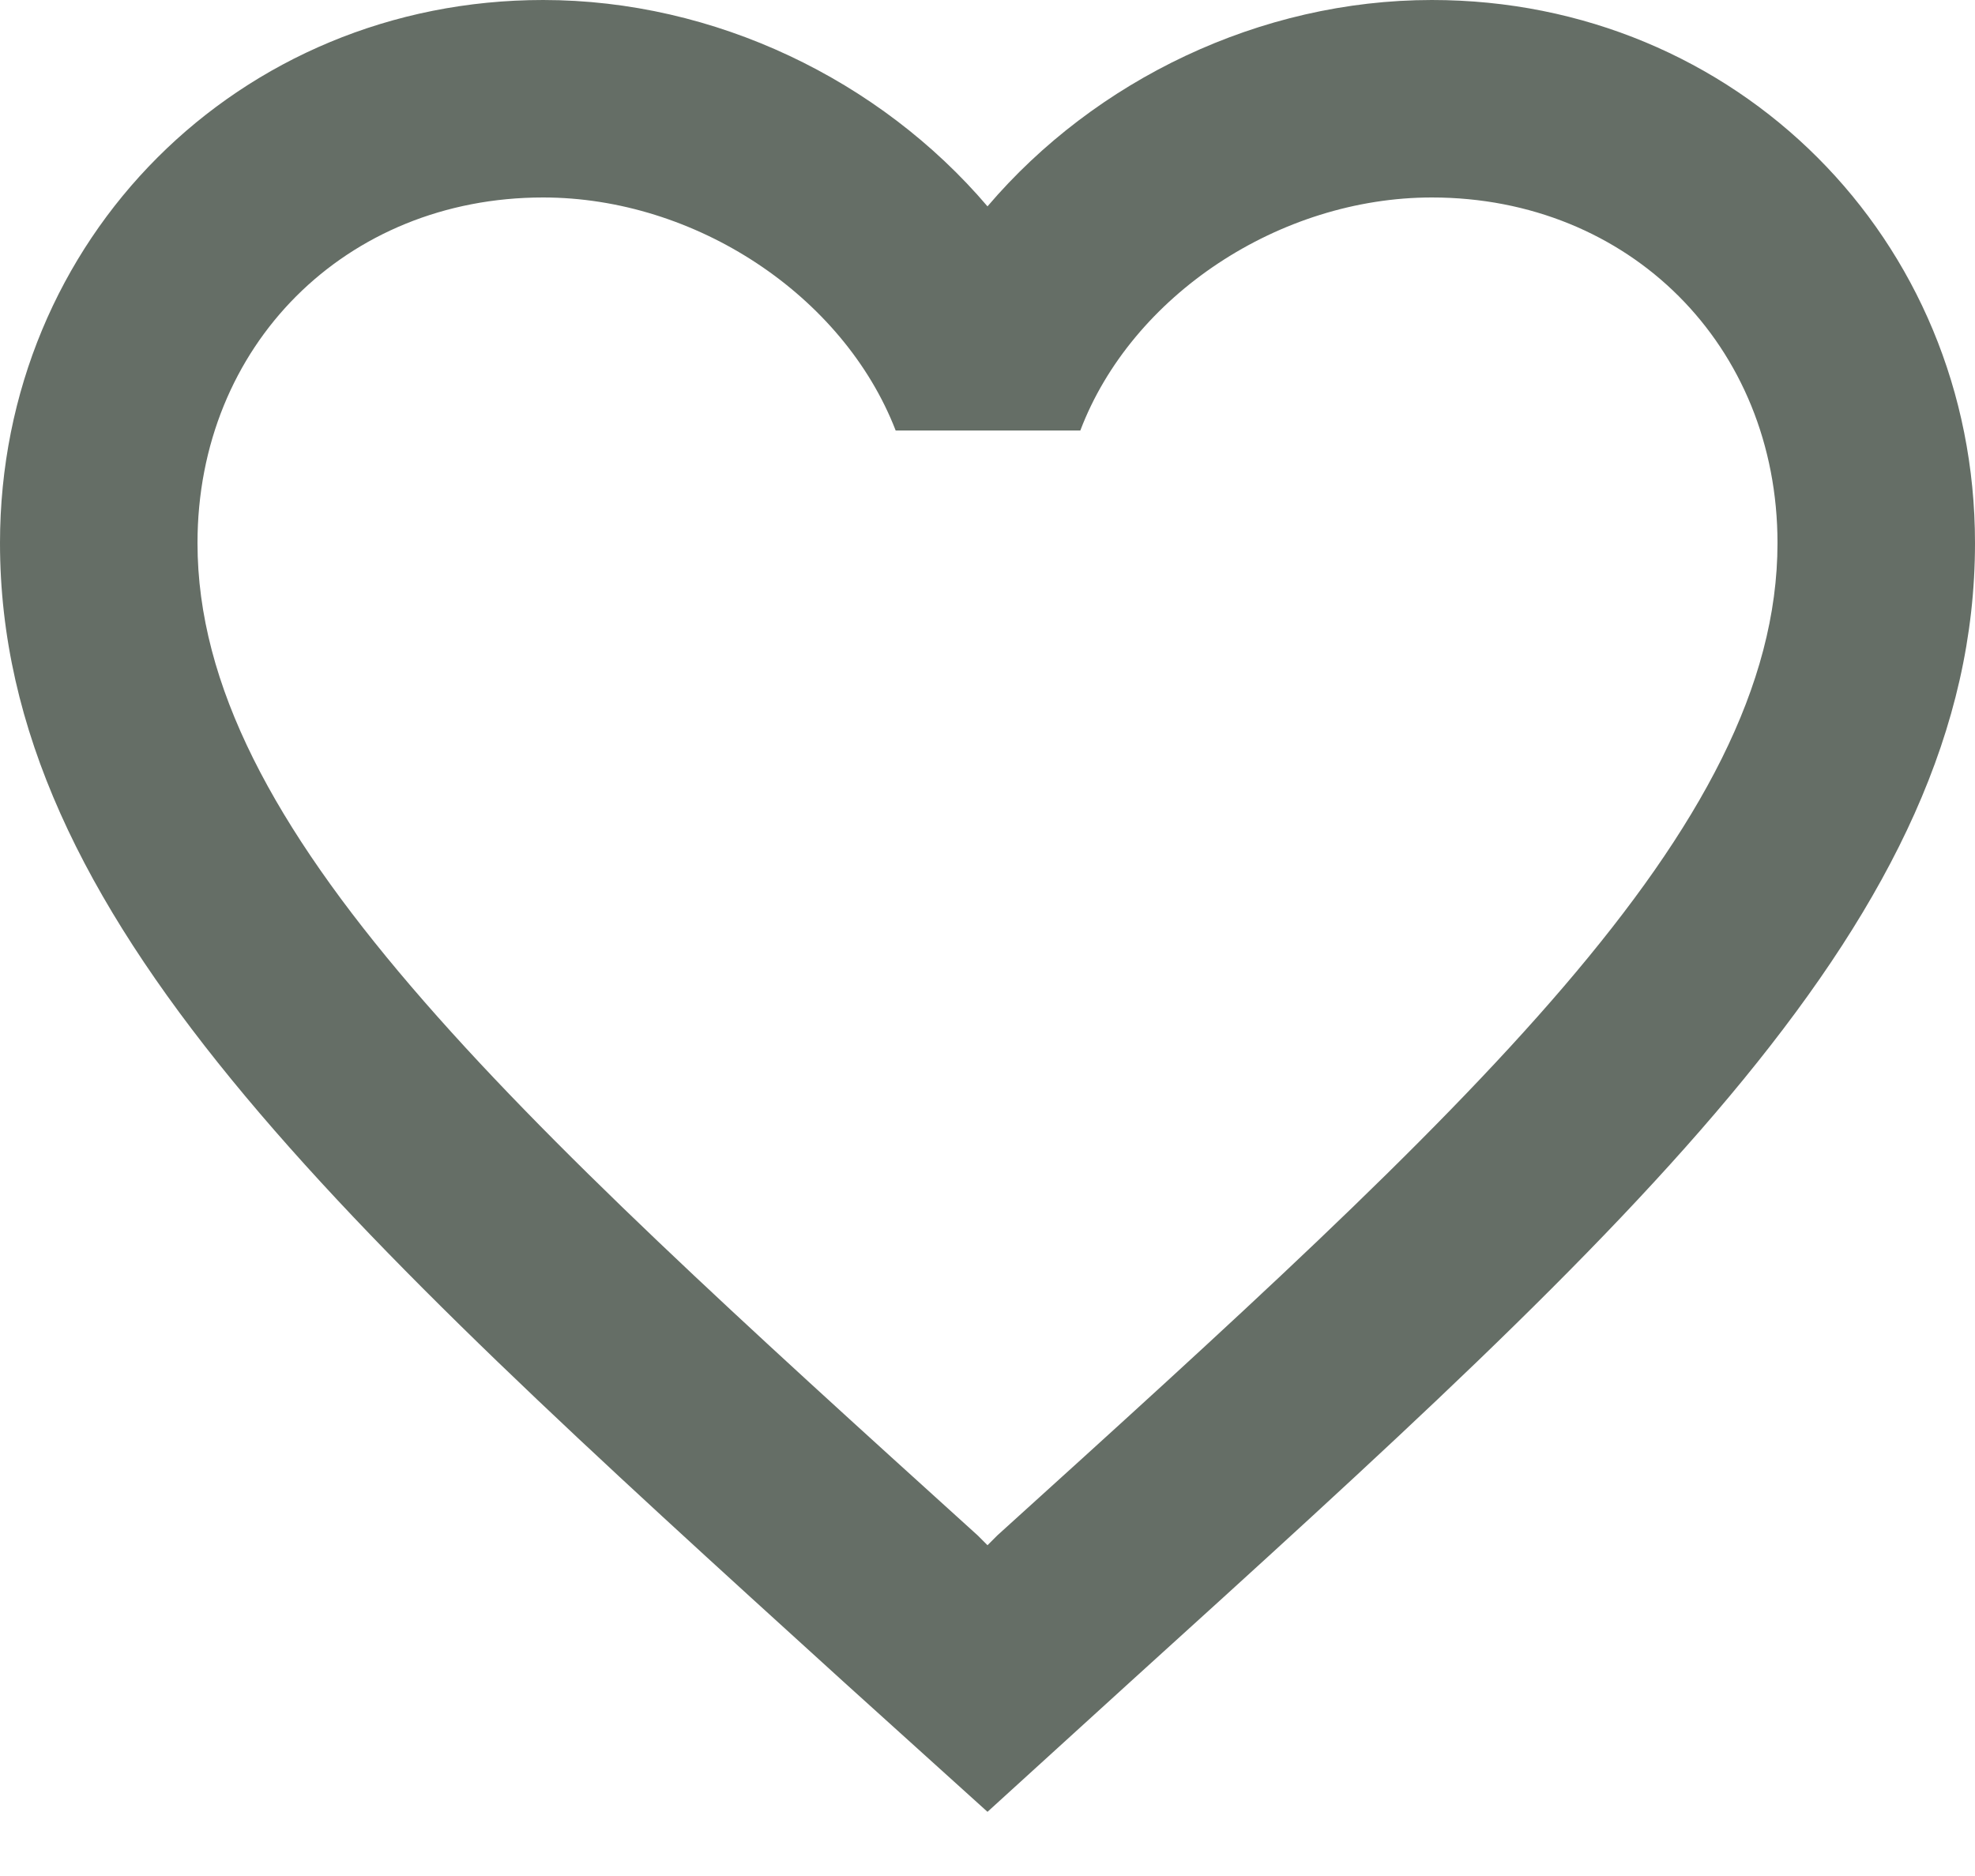
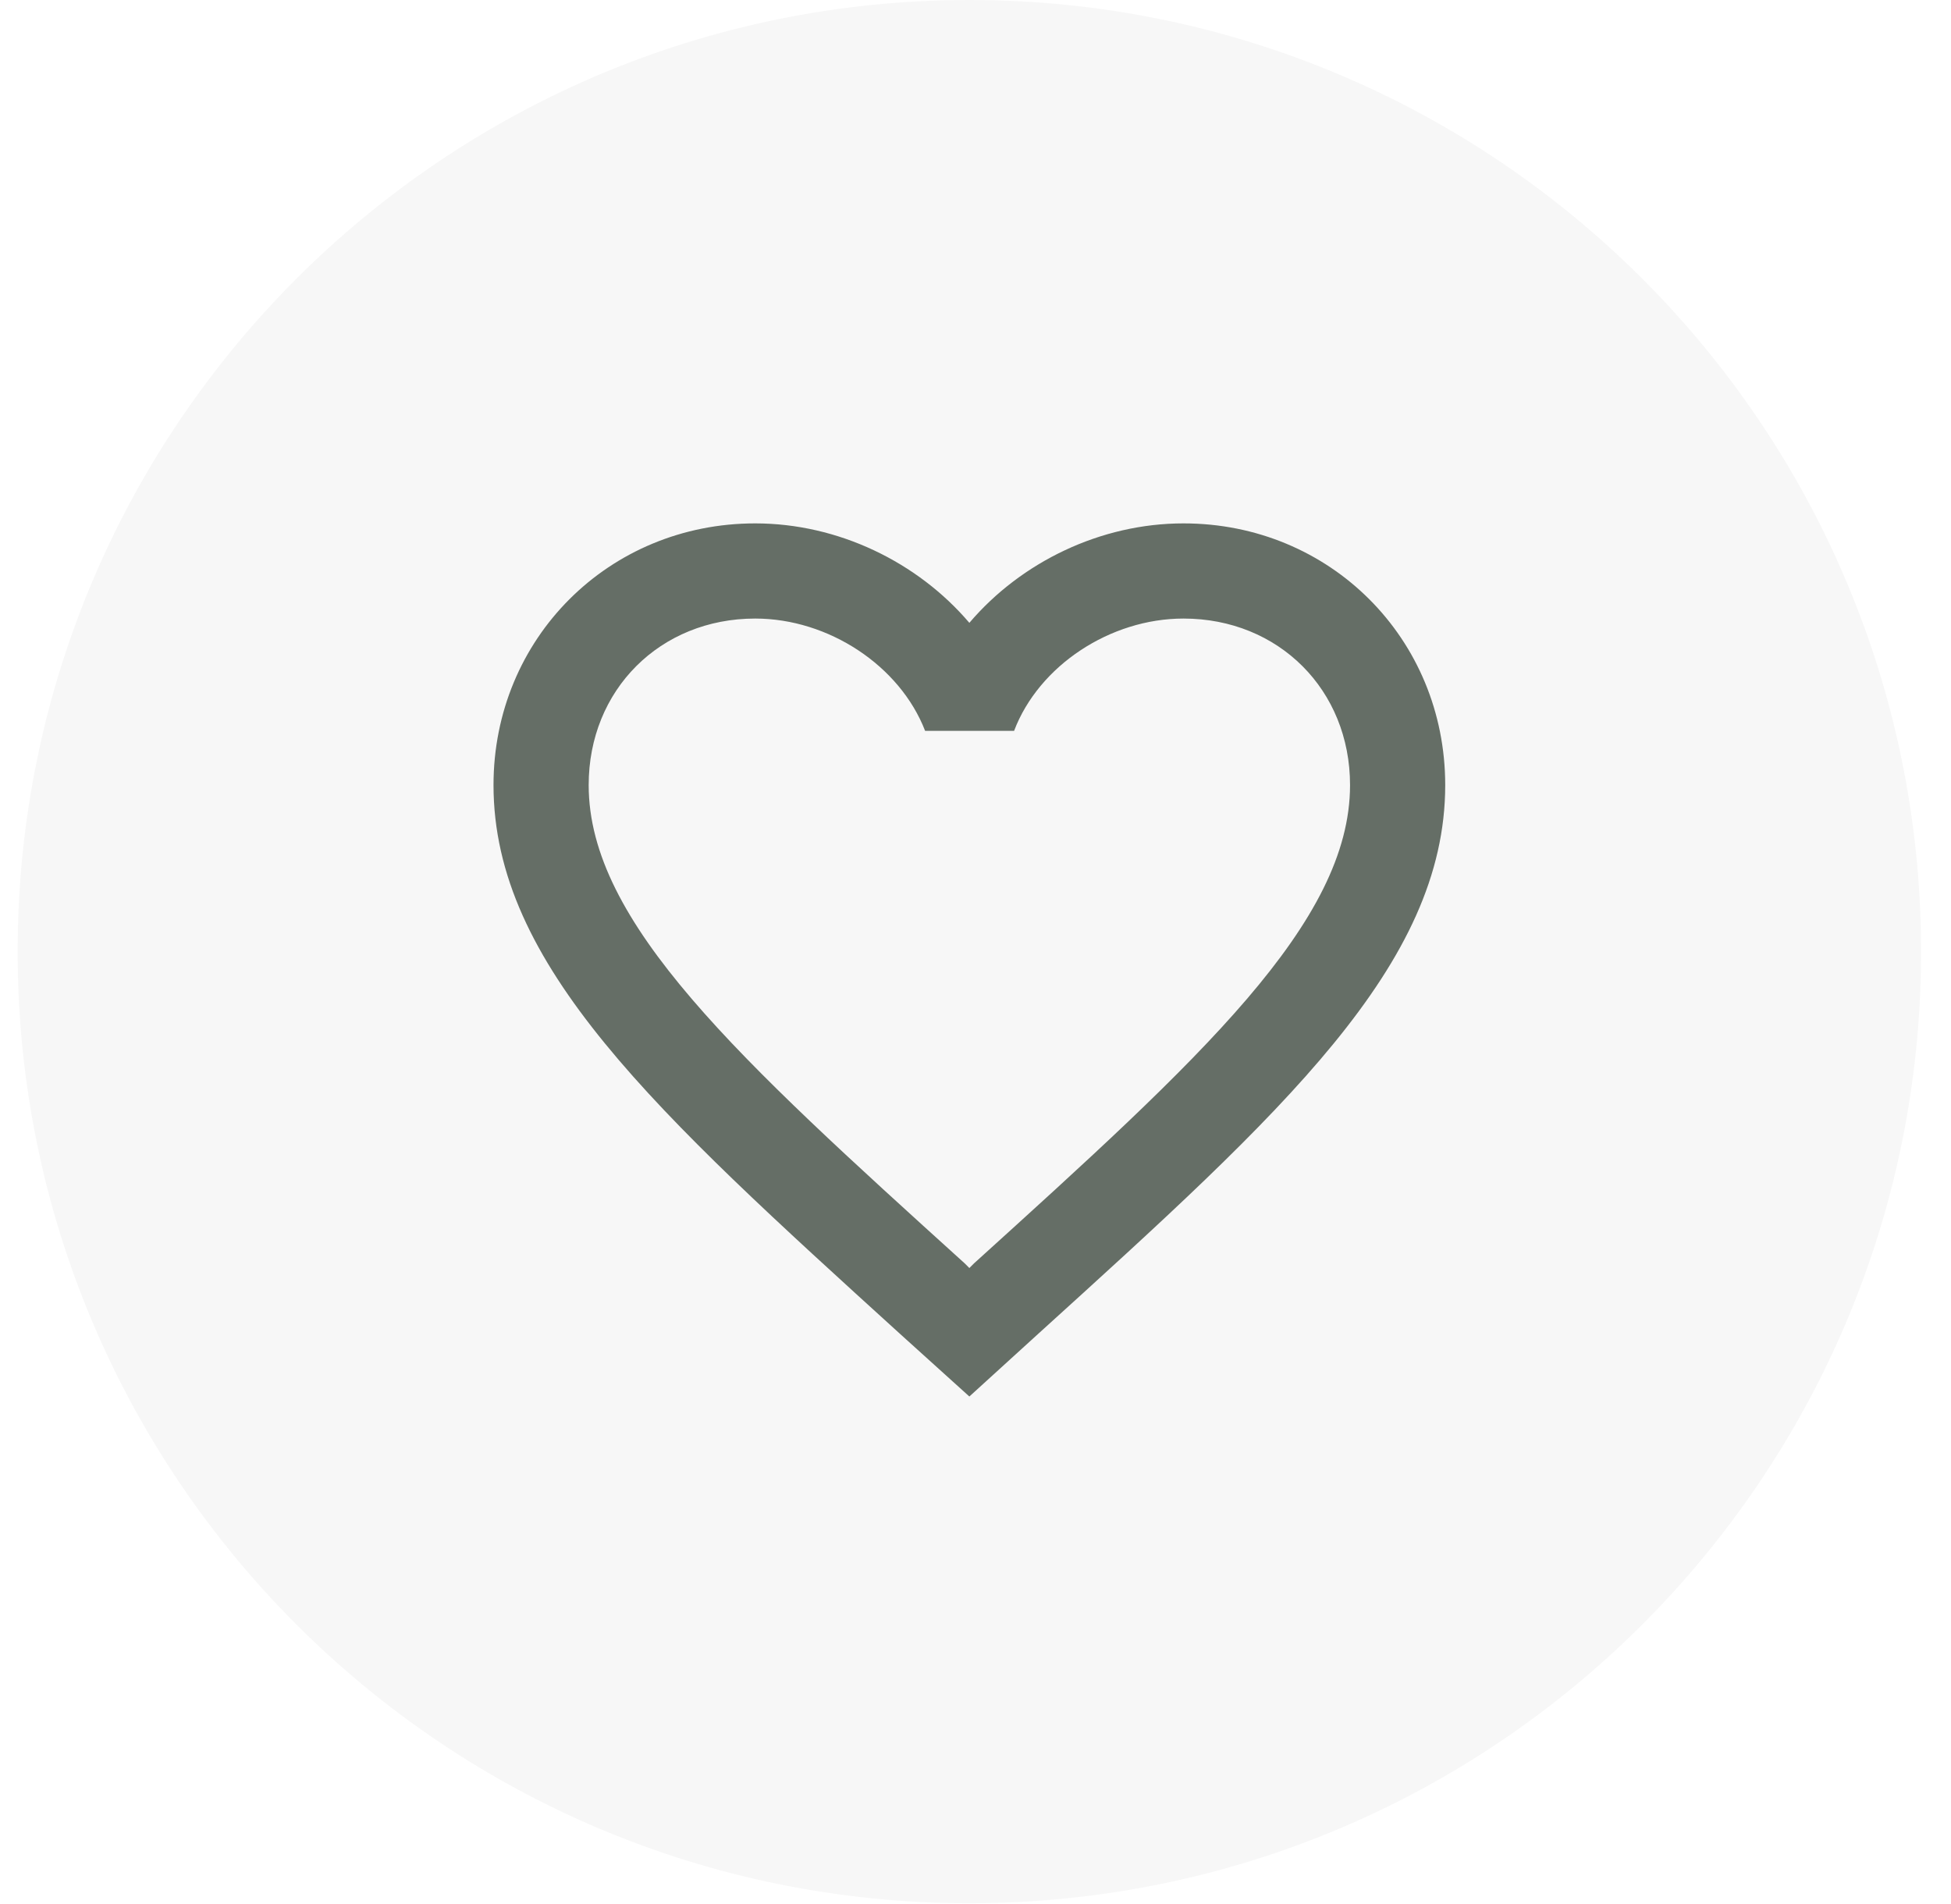
- <svg xmlns="http://www.w3.org/2000/svg" width="20" height="19" viewBox="0 0 20 19" fill="none">
-   <path d="M14.5 0C12.76 0 11.09 0.81 10 2.09C8.91 0.81 7.24 0 5.5 0C2.42 0 0 2.42 0 5.5C0 9.28 3.4 12.36 8.55 17.04L10 18.35L11.45 17.03C16.6 12.36 20 9.28 20 5.5C20 2.42 17.58 0 14.5 0ZM10.1 15.55L10 15.65L9.9 15.55C5.14 11.24 2 8.39 2 5.5C2 3.5 3.5 2 5.5 2C7.04 2 8.54 2.99 9.07 4.36H10.94C11.46 2.99 12.96 2 14.5 2C16.5 2 18 3.5 18 5.5C18 8.39 14.86 11.24 10.1 15.55Z" fill="#656E66" />
+ <svg xmlns="http://www.w3.org/2000/svg" width="41" height="40" viewBox="0 0 41 40" fill="none">
+   <circle cx="20.371" cy="20" r="20" fill="#F7F7F7" />
+   <path d="M24.871 11C23.131 11 21.461 11.81 20.371 13.09C19.281 11.81 17.611 11 15.871 11C12.791 11 10.371 13.42 10.371 16.5C10.371 20.28 13.771 23.36 18.921 28.04L20.371 29.35L21.821 28.03C26.971 23.36 30.371 20.28 30.371 16.5C30.371 13.42 27.951 11 24.871 11ZM20.471 26.55L20.371 26.65L20.271 26.55C15.511 22.24 12.371 19.39 12.371 16.5C12.371 14.5 13.871 13 15.871 13C17.411 13 18.911 13.99 19.441 15.36H21.311C21.831 13.99 23.331 13 24.871 13C26.871 13 28.371 14.5 28.371 16.5C28.371 19.39 25.231 22.24 20.471 26.55Z" fill="#656E66" />
</svg>
